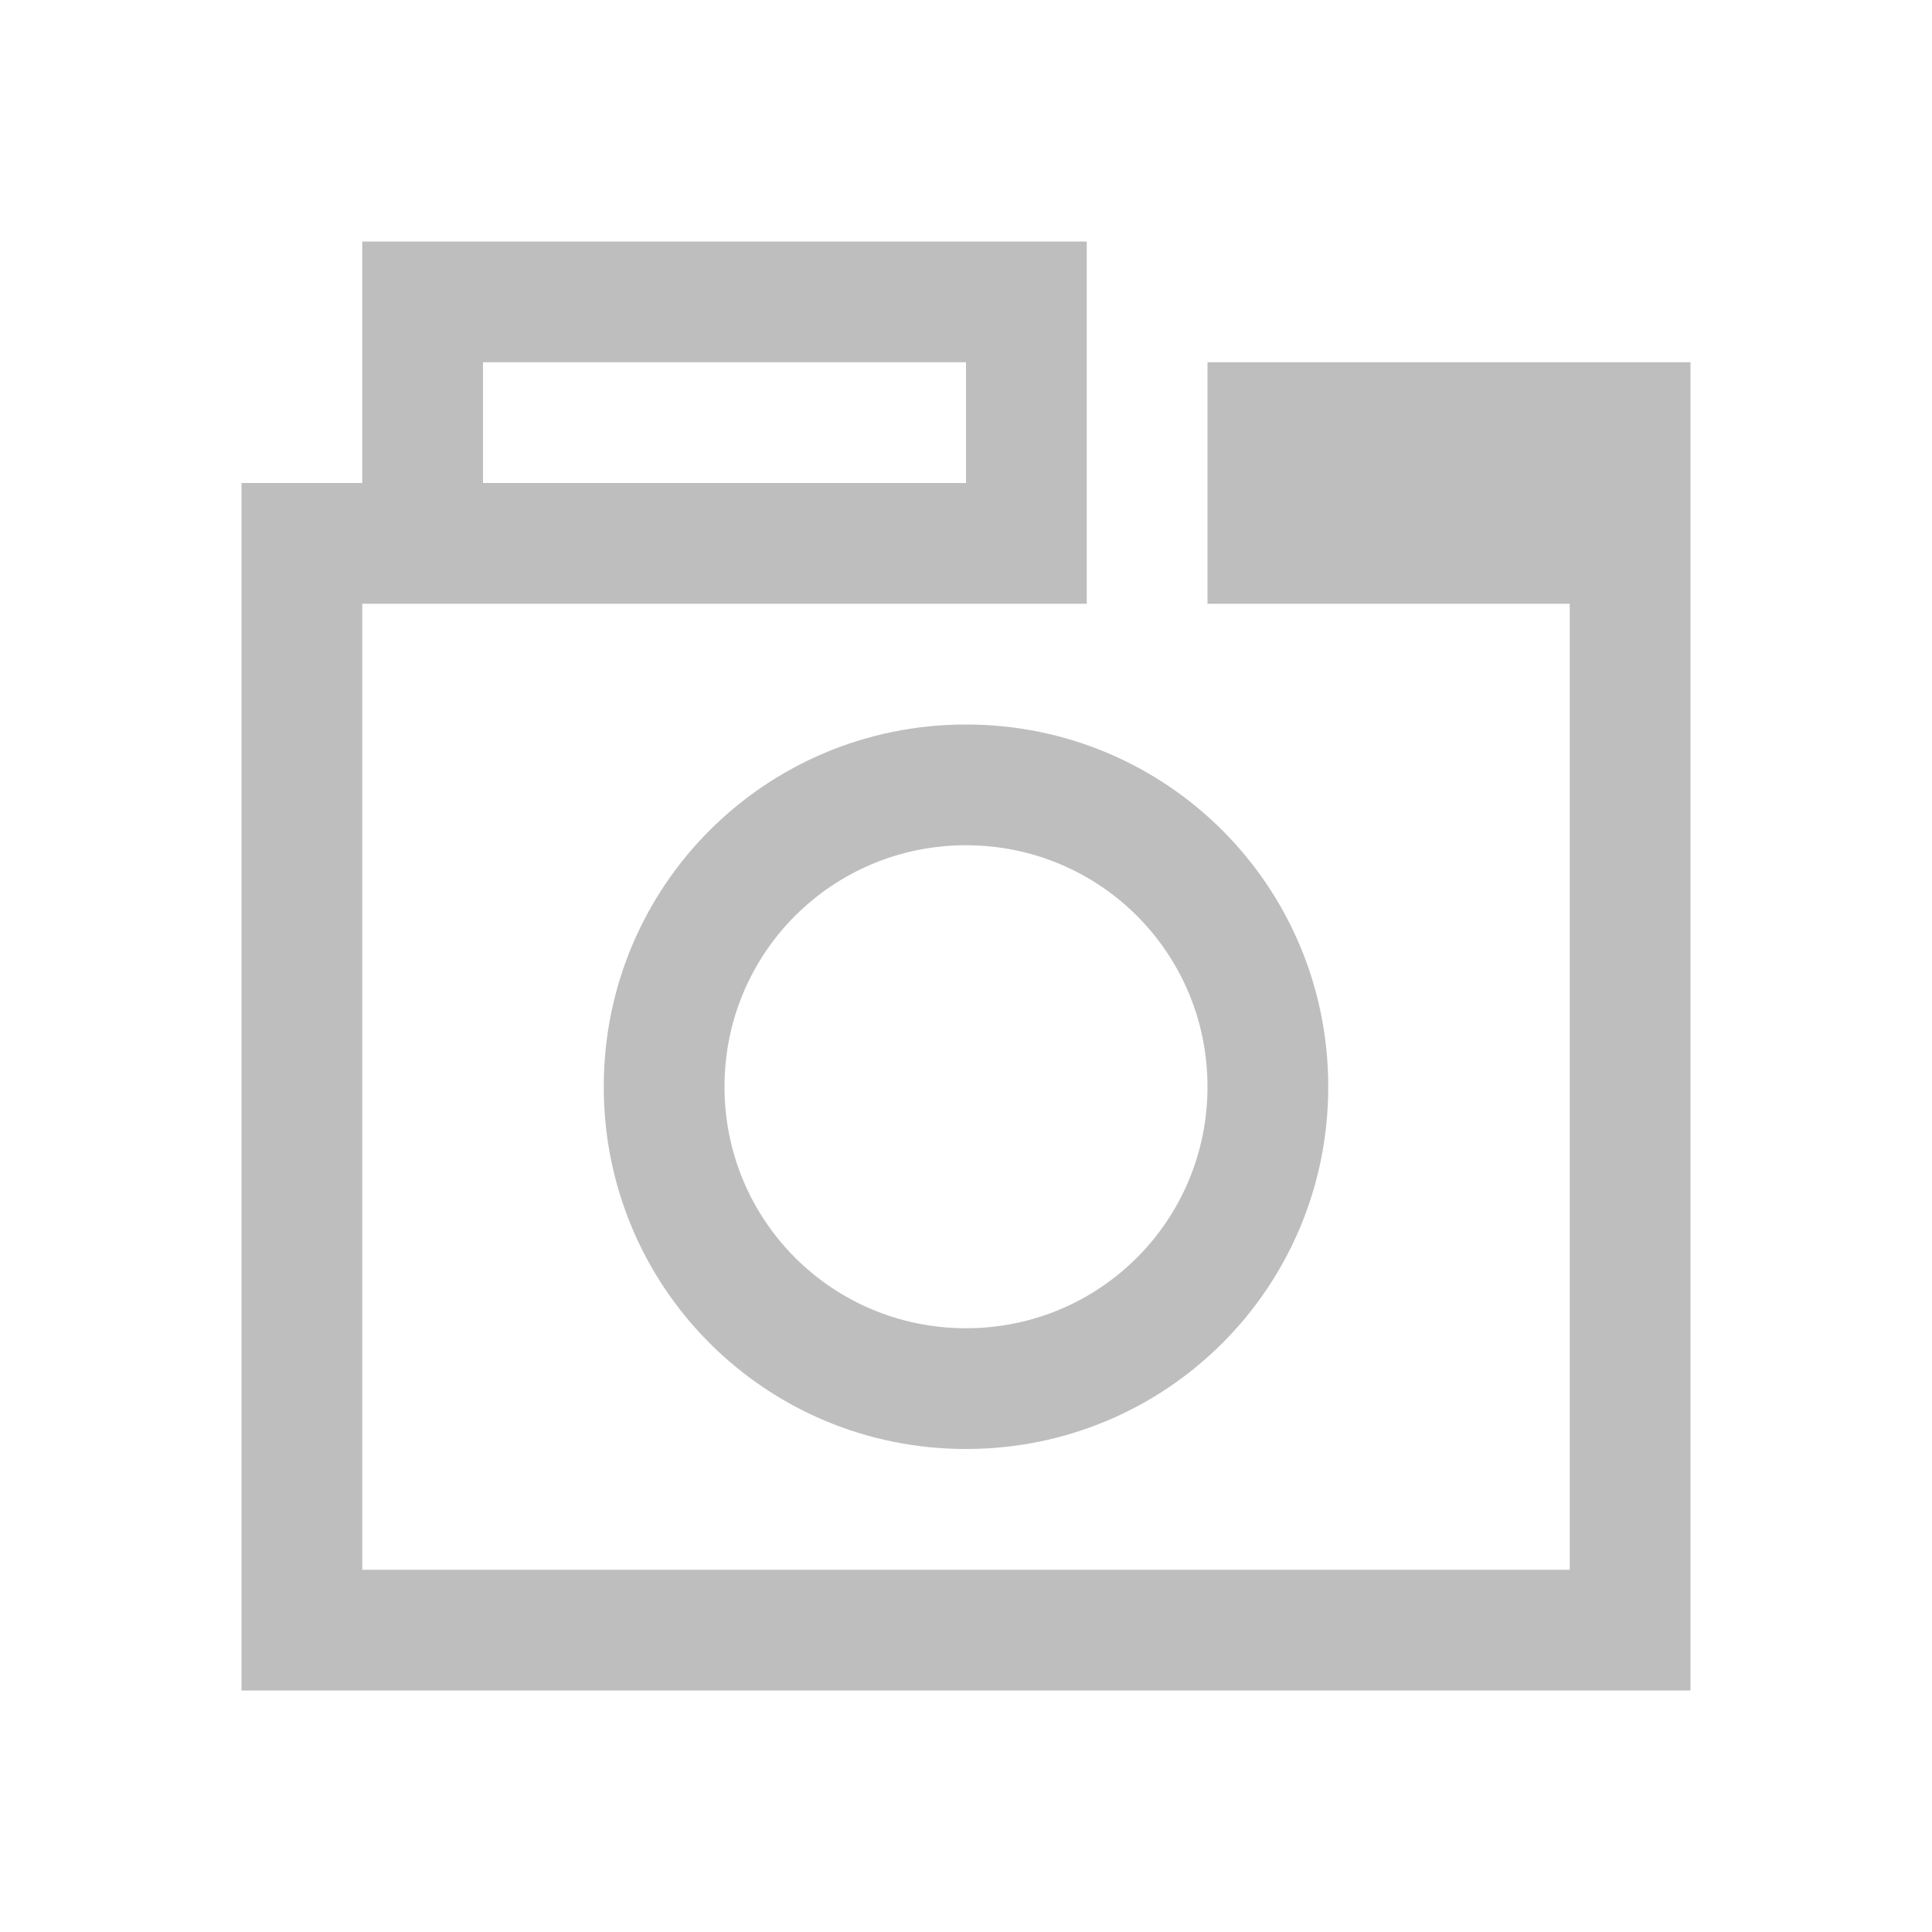
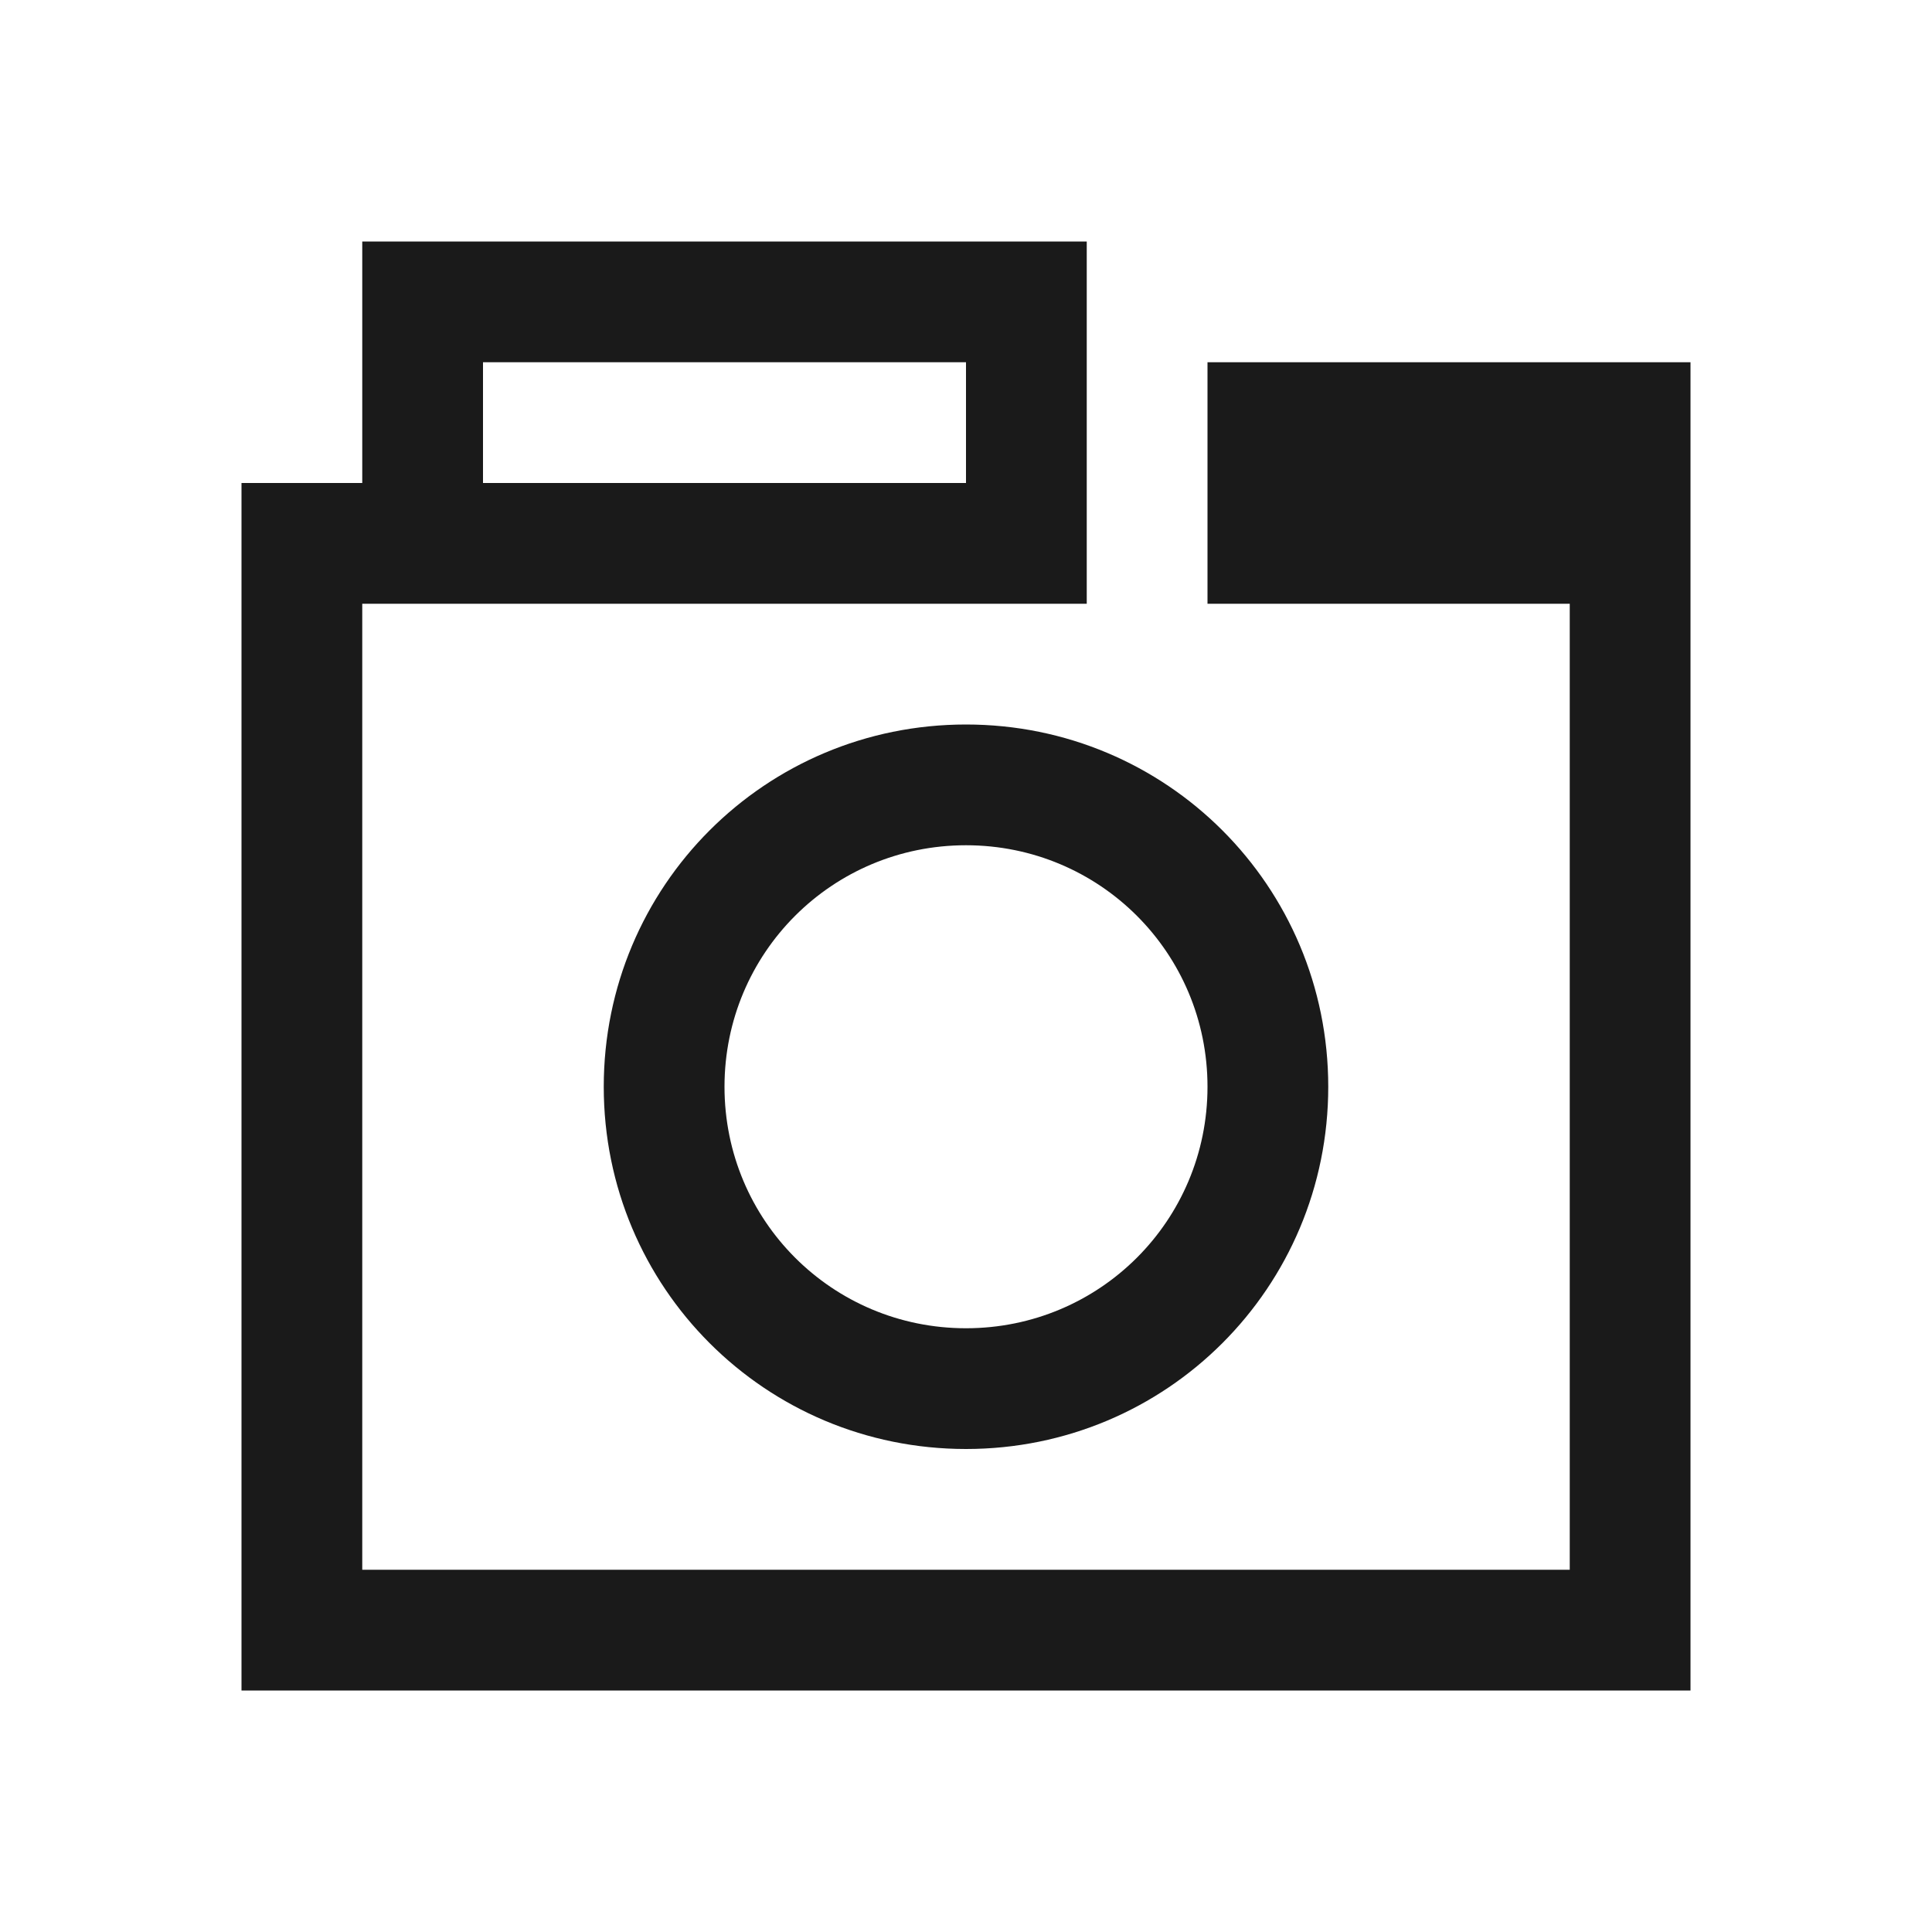
- <svg xmlns="http://www.w3.org/2000/svg" height="16" width="16">
-   <path d="M 3 2 L 3 3 L 3 4 L 2 4 L 2 5 L 2 14 L 3 14 L 14 14 L 14 13 L 14 3 L 13 3 L 10 3 L 10 5 L 13 5 L 13 13 L 3 13 L 3 5 L 9 5 L 9 4 L 9 2 L 4 2 L 3 2 z M 4 3 L 8 3 L 8 4 L 4 4 L 4 3 z M 8 6 C 6.338 6 5 7.338 5 9 C 5 10.662 6.338 12 8 12 C 9.662 12 11 10.662 11 9 C 11 7.338 9.662 6 8 6 z M 8 7 C 9.108 7 10 7.892 10 9 C 10 10.108 9.108 11 8 11 C 6.892 11 6 10.108 6 9 C 6 7.892 6.892 7 8 7 z " fill="#bebebe" fill-opacity="1" stroke="none" opacity="1" transform="matrix(1 0 0 1 0 0)" />
+ <svg xmlns="http://www.w3.org/2000/svg" height="16" width="16" id="svg3325" version="1.1">
+   <defs id="defs3331" />
+   <path d="M 3 2 L 3 3 L 3 4 L 2 4 L 2 5 L 2 14 L 3 14 L 14 14 L 14 13 L 14 3 L 13 3 L 10 3 L 10 5 L 13 5 L 13 13 L 3 13 L 3 5 L 9 5 L 9 4 L 9 2 L 4 2 L 3 2 z M 4 3 L 8 3 L 8 4 L 4 4 L 4 3 z M 8 6 C 6.338 6 5 7.338 5 9 C 5 10.662 6.338 12 8 12 C 9.662 12 11 10.662 11 9 C 11 7.338 9.662 6 8 6 z M 8 7 C 9.108 7 10 7.892 10 9 C 10 10.108 9.108 11 8 11 C 6.892 11 6 10.108 6 9 C 6 7.892 6.892 7 8 7 z " fill="#bebebe" fill-opacity="1" stroke="none" opacity="1" transform="matrix(1 0 0 1 0 0)" id="path3327" style="fill:#1a1a1a" />
</svg>
